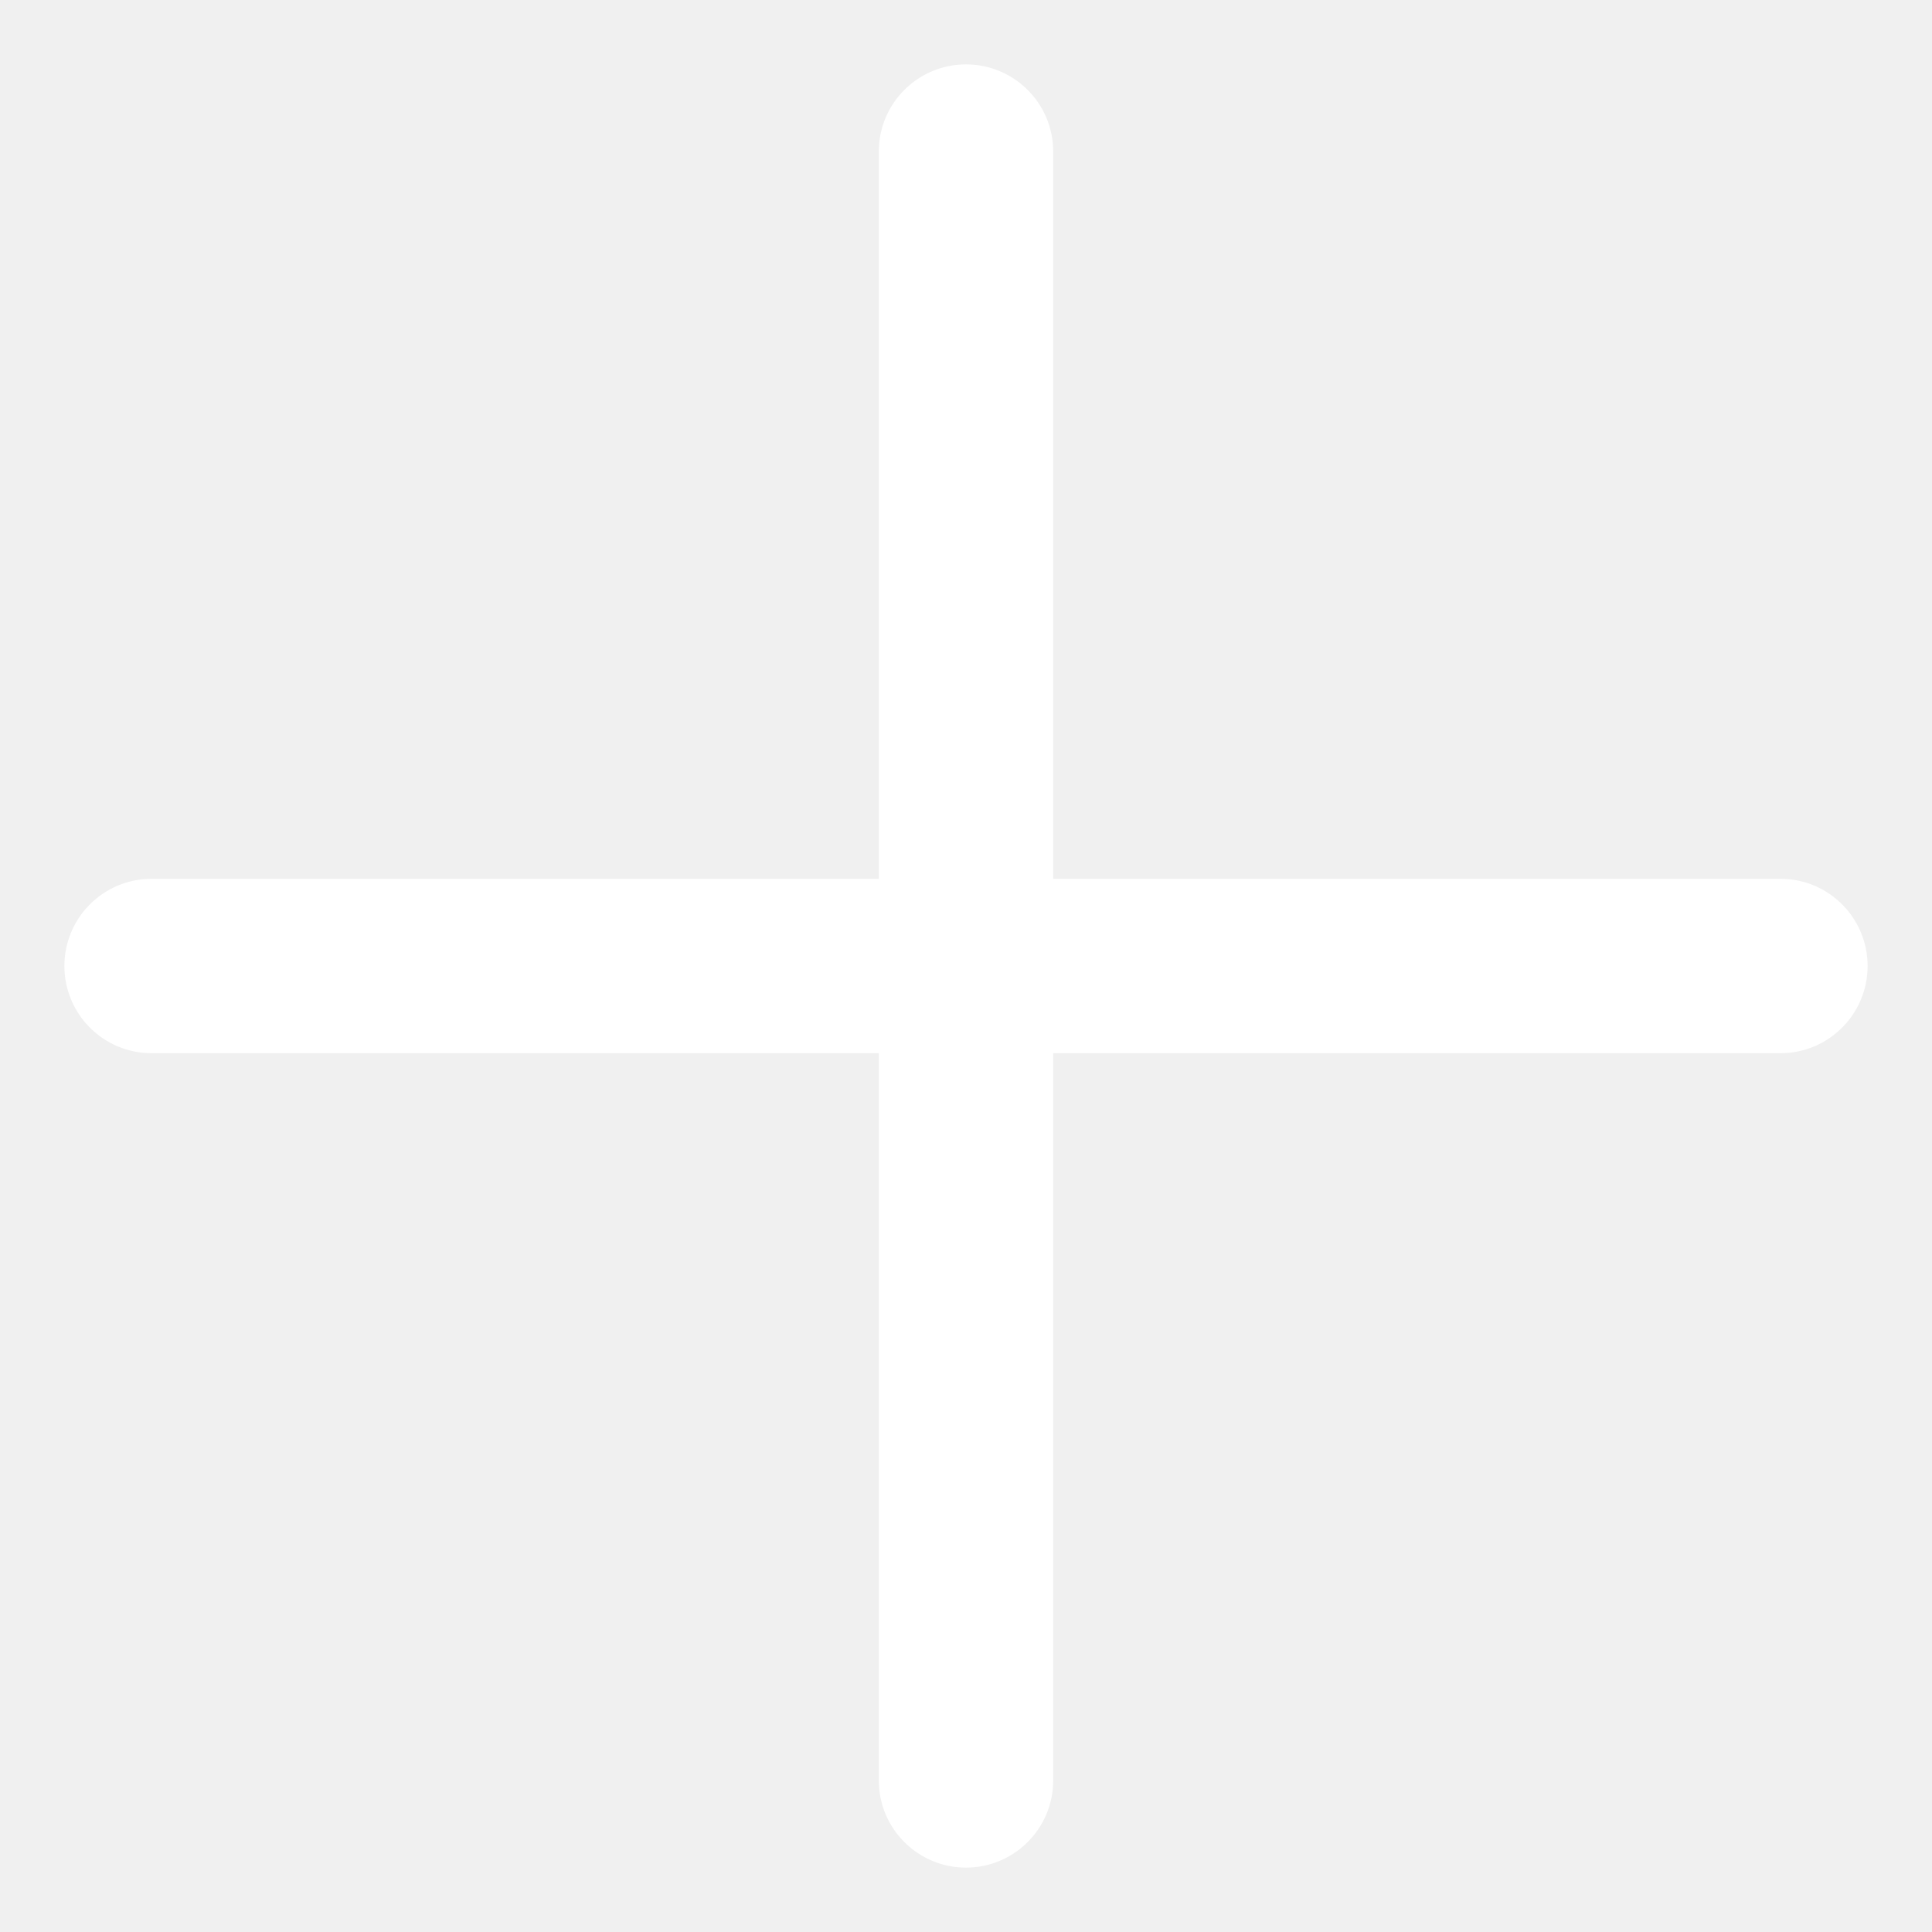
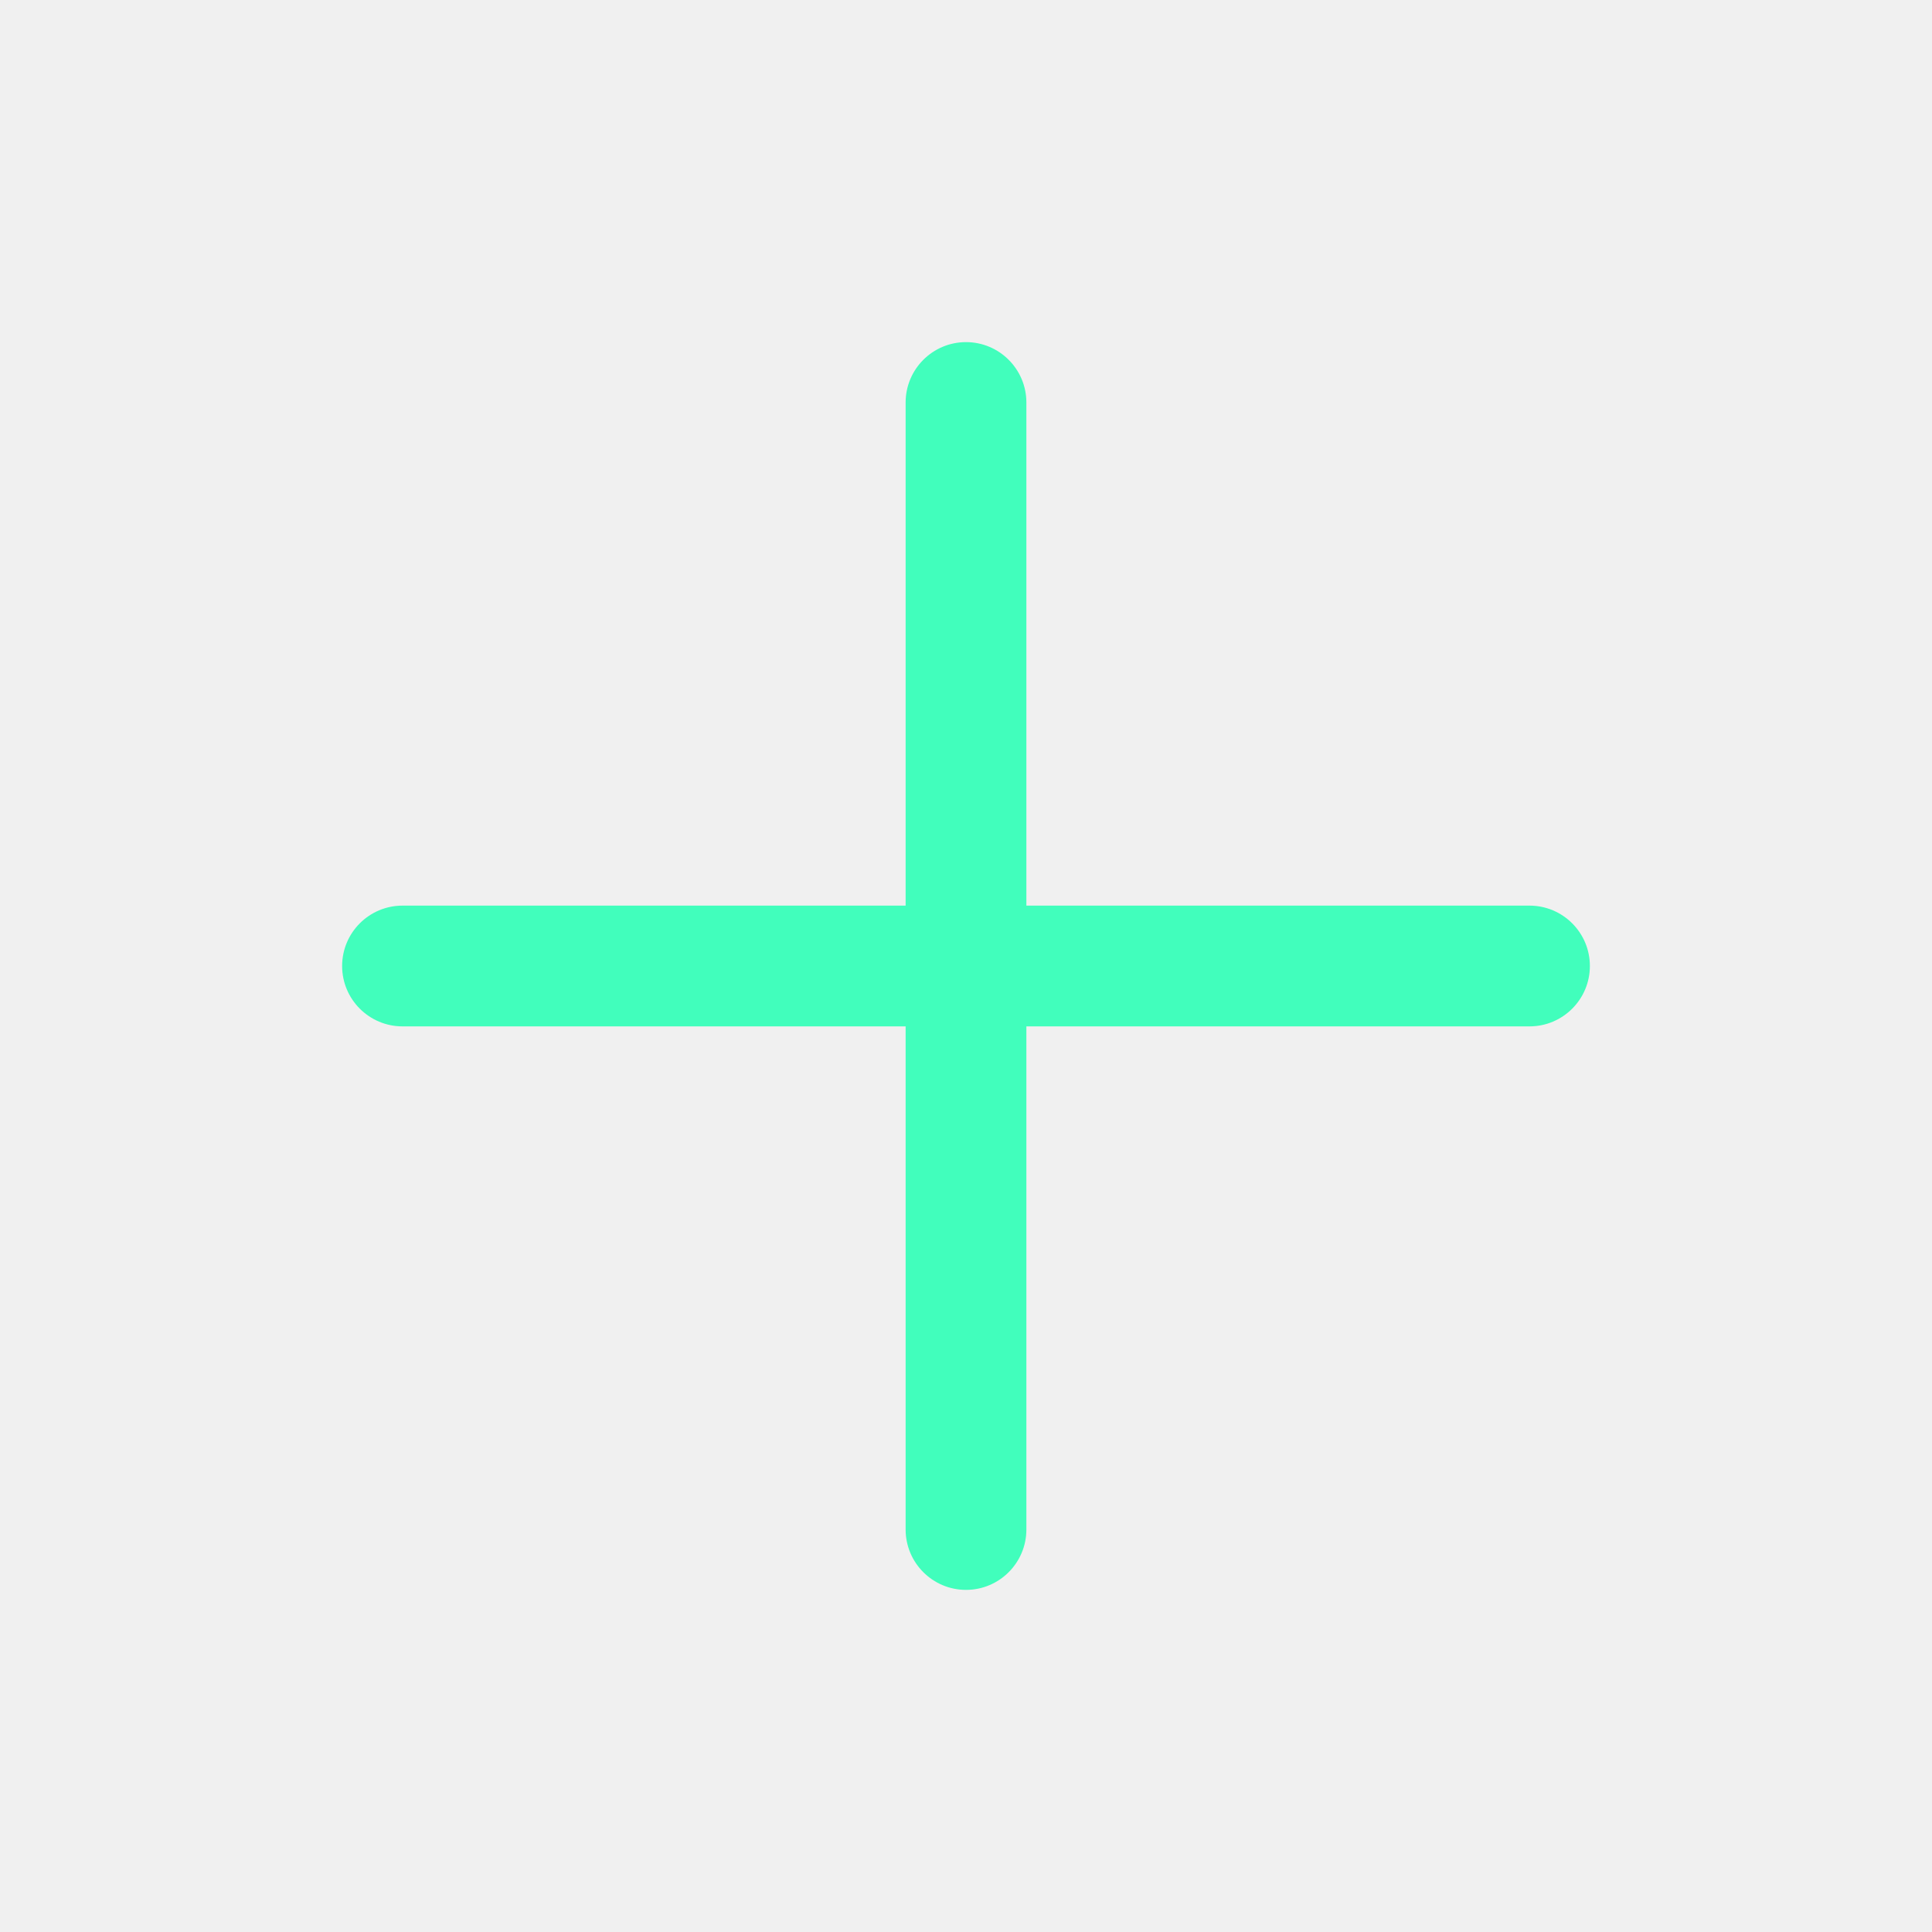
- <svg xmlns="http://www.w3.org/2000/svg" width="15" height="15" viewBox="0 0 15 15" fill="none">
-   <path fill-rule="evenodd" clip-rule="evenodd" d="M8.177 1.177C8.177 0.803 7.874 0.5 7.5 0.5C7.126 0.5 6.823 0.803 6.823 1.177V6.823H1.177C0.803 6.823 0.5 7.126 0.5 7.5C0.5 7.874 0.803 8.177 1.177 8.177H6.823V13.823C6.823 14.197 7.126 14.5 7.5 14.5C7.874 14.5 8.177 14.197 8.177 13.823V8.177H13.823C14.197 8.177 14.5 7.874 14.5 7.5C14.5 7.126 14.197 6.823 13.823 6.823H8.177V1.177Z" fill="white" />
+ <svg xmlns="http://www.w3.org/2000/svg" width="24" height="24" viewBox="0 0 24 24" fill="none">
+   <path d="M12 4.25C12.414 4.25 12.75 4.586 12.75 5V11.25H19C19.414 11.25 19.75 11.586 19.75 12C19.75 12.414 19.414 12.75 19 12.75H12.75V19C12.75 19.414 12.414 19.75 12 19.75C11.586 19.75 11.25 19.414 11.25 19V12.75H5C4.586 12.75 4.25 12.414 4.25 12C4.25 11.586 4.586 11.25 5 11.25H11.25V5C11.25 4.586 11.586 4.25 12 4.25Z" fill="#41FEBC" />
</svg>
